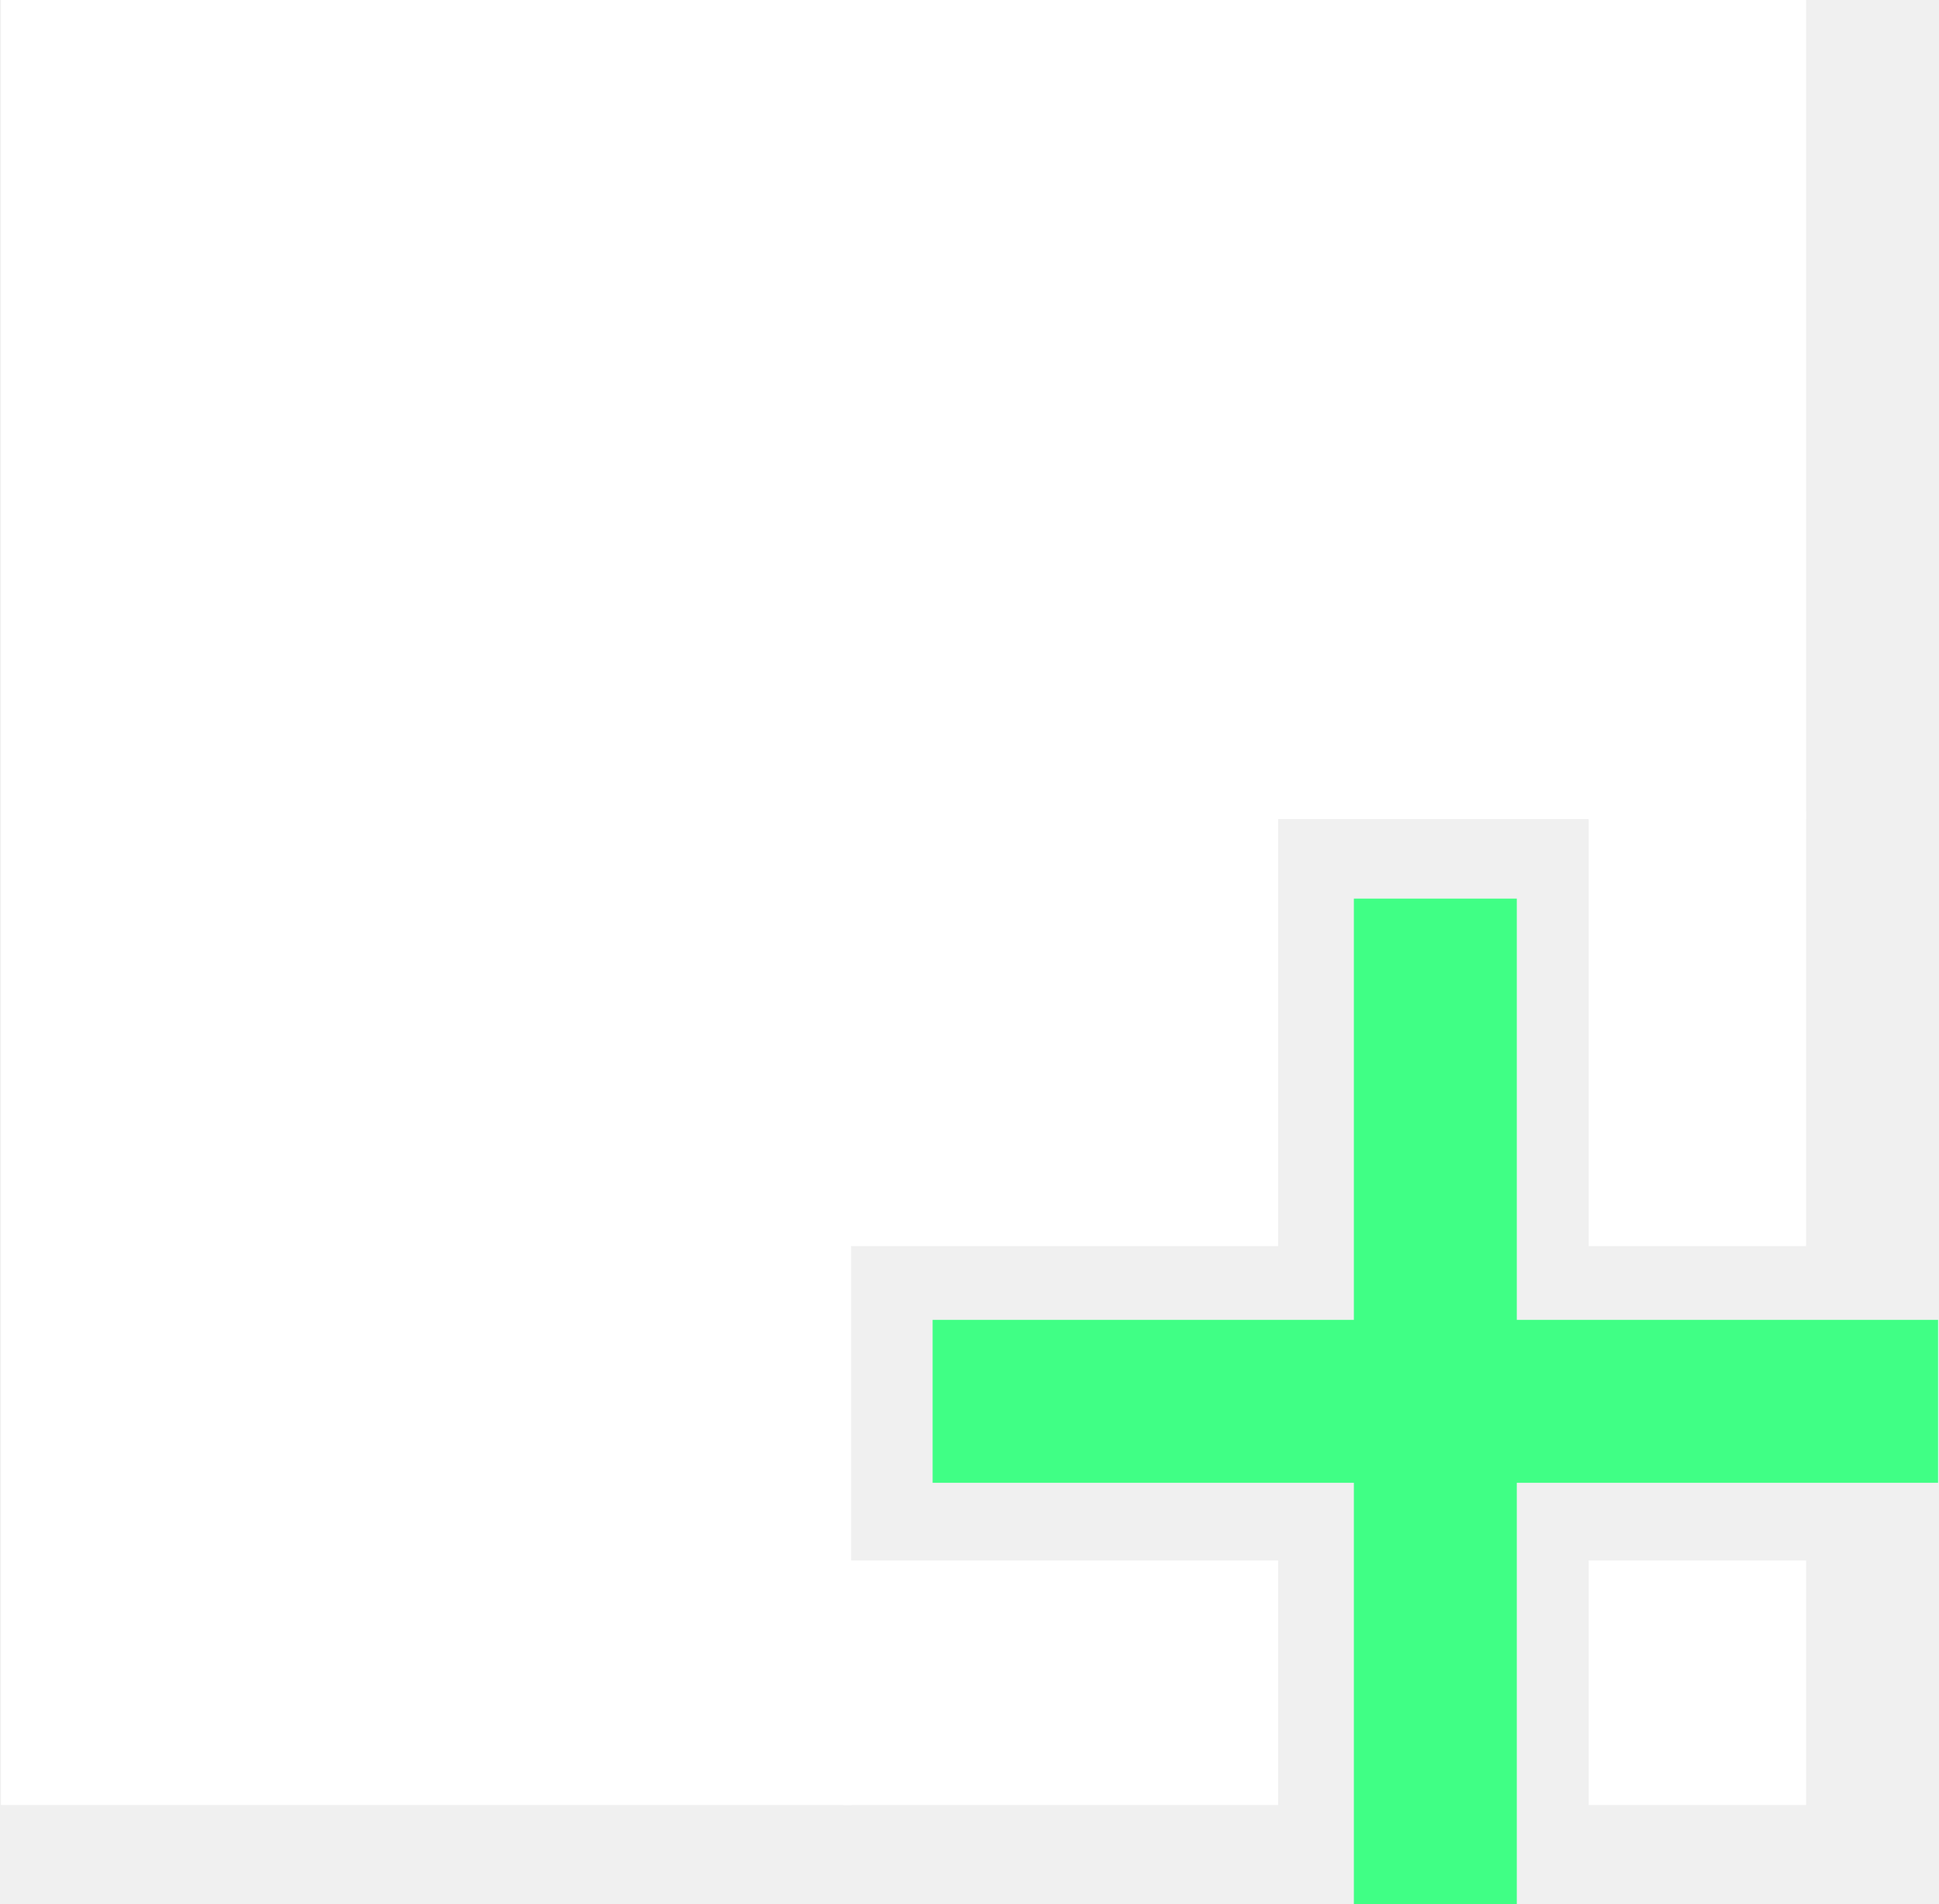
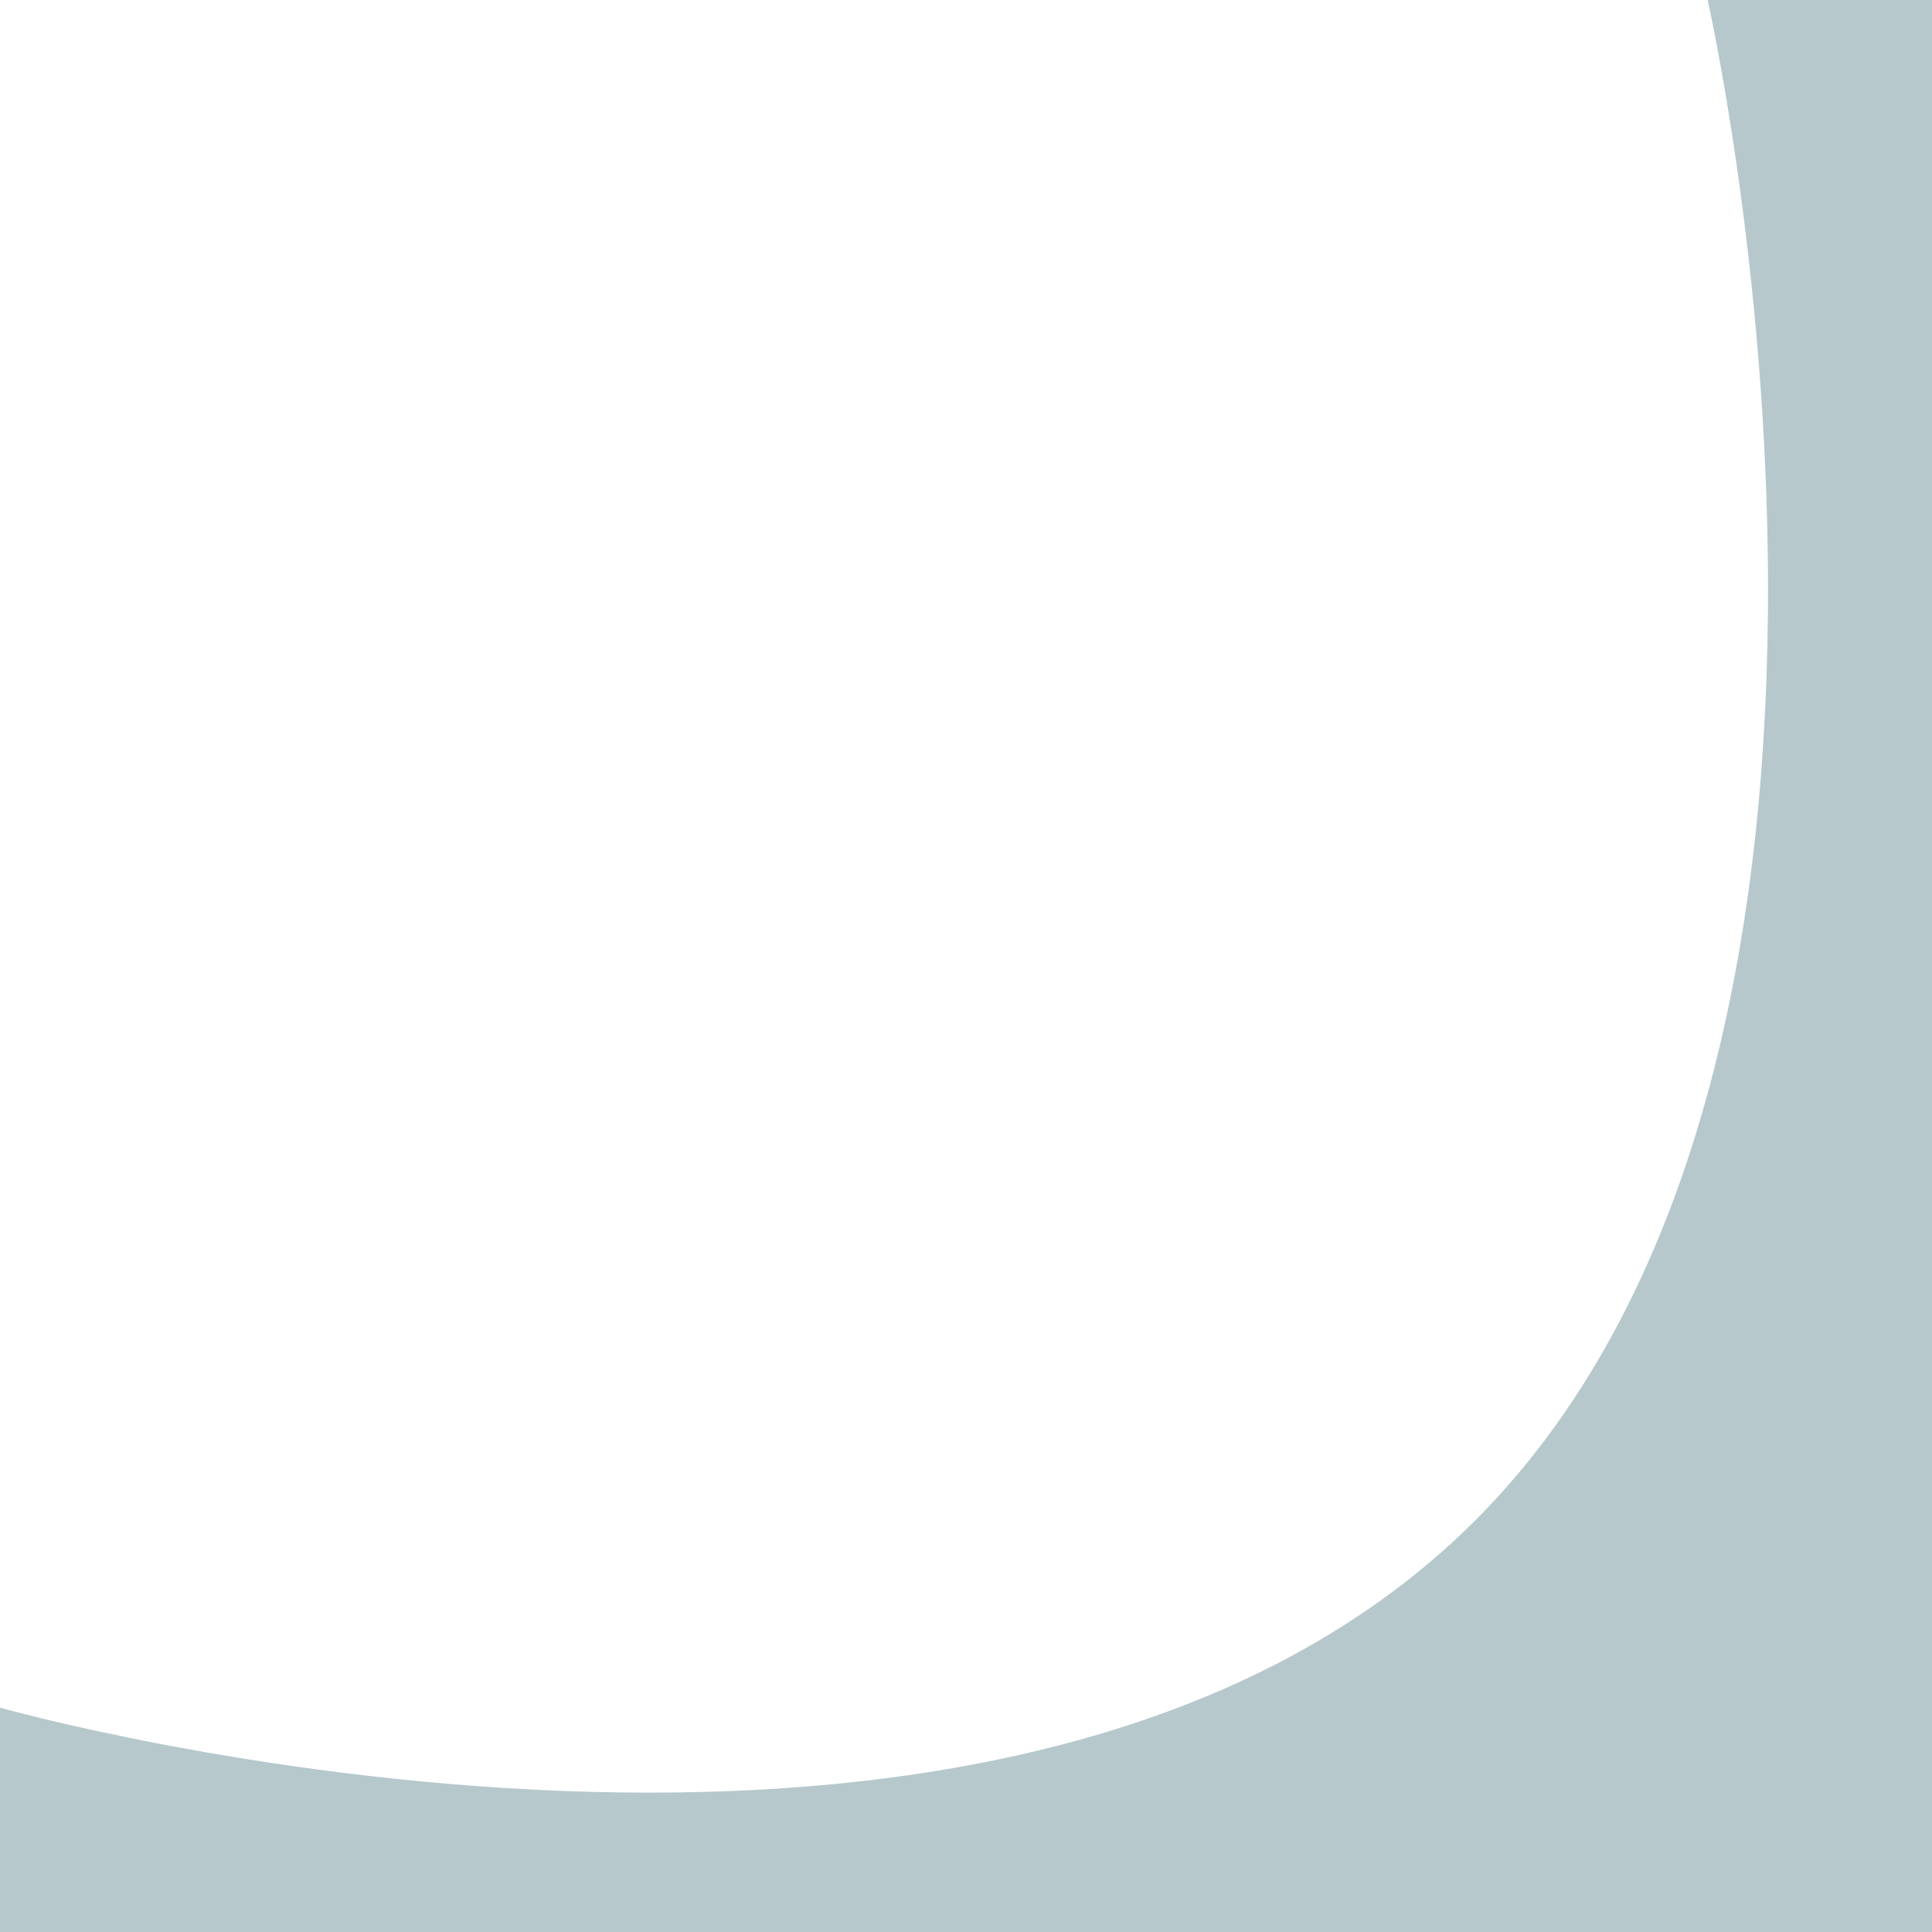
- <svg xmlns="http://www.w3.org/2000/svg" version="1.1" width="500" height="491" viewBox="0,0,83.167,81.75">
+ <svg xmlns="http://www.w3.org/2000/svg" version="1.1" width="484" height="484" viewBox="0,0,77.5,77.5">
  <g transform="translate(-201.25,-141.25)">
    <g data-paper-data="{&quot;isPaintingLayer&quot;:true}" fill-rule="nonzero" stroke="none" stroke-width="0" stroke-linecap="butt" stroke-linejoin="miter" stroke-miterlimit="10" stroke-dasharray="" stroke-dashoffset="0" style="mix-blend-mode: normal">
-       <path d="M201.25,218.75v-77.5h36.5v77.5z" fill="#ffffff" />
-       <path d="M237.417,176.417v-35.167h41.333v35.167z" fill="#ffffff" />
-       <path d="M237.417,194.75v-18.667h18.667v18.667z" fill="#ffffff" />
-       <path d="M237.417,218.75v-10.5h18.667v10.5z" fill="#ffffff" />
-       <path d="M269.417,218.75v-10.5h9.333v10.5z" fill="#ffffff" />
-       <path d="M269.417,194.75v-18.667h9.333v18.667z" fill="#ffffff" />
-       <g fill="#40ff85">
-         <path d="M241.25,204.914v-6.995h43.167v6.995z" />
-         <path d="M266.331,223h-6.995v-43.167h6.995z" />
-       </g>
+       <path d="M201.25,218.75v-77.5h77.5v77.5z" fill="#b6c8cc" />
+       <path d="M201.25,209.75v-68.5h68.5c0,0 9.57,42.097 -9.333,61c-18.903,18.903 -59.167,7.5 -59.167,7.5z" fill="#ffffff" />
    </g>
  </g>
</svg>
